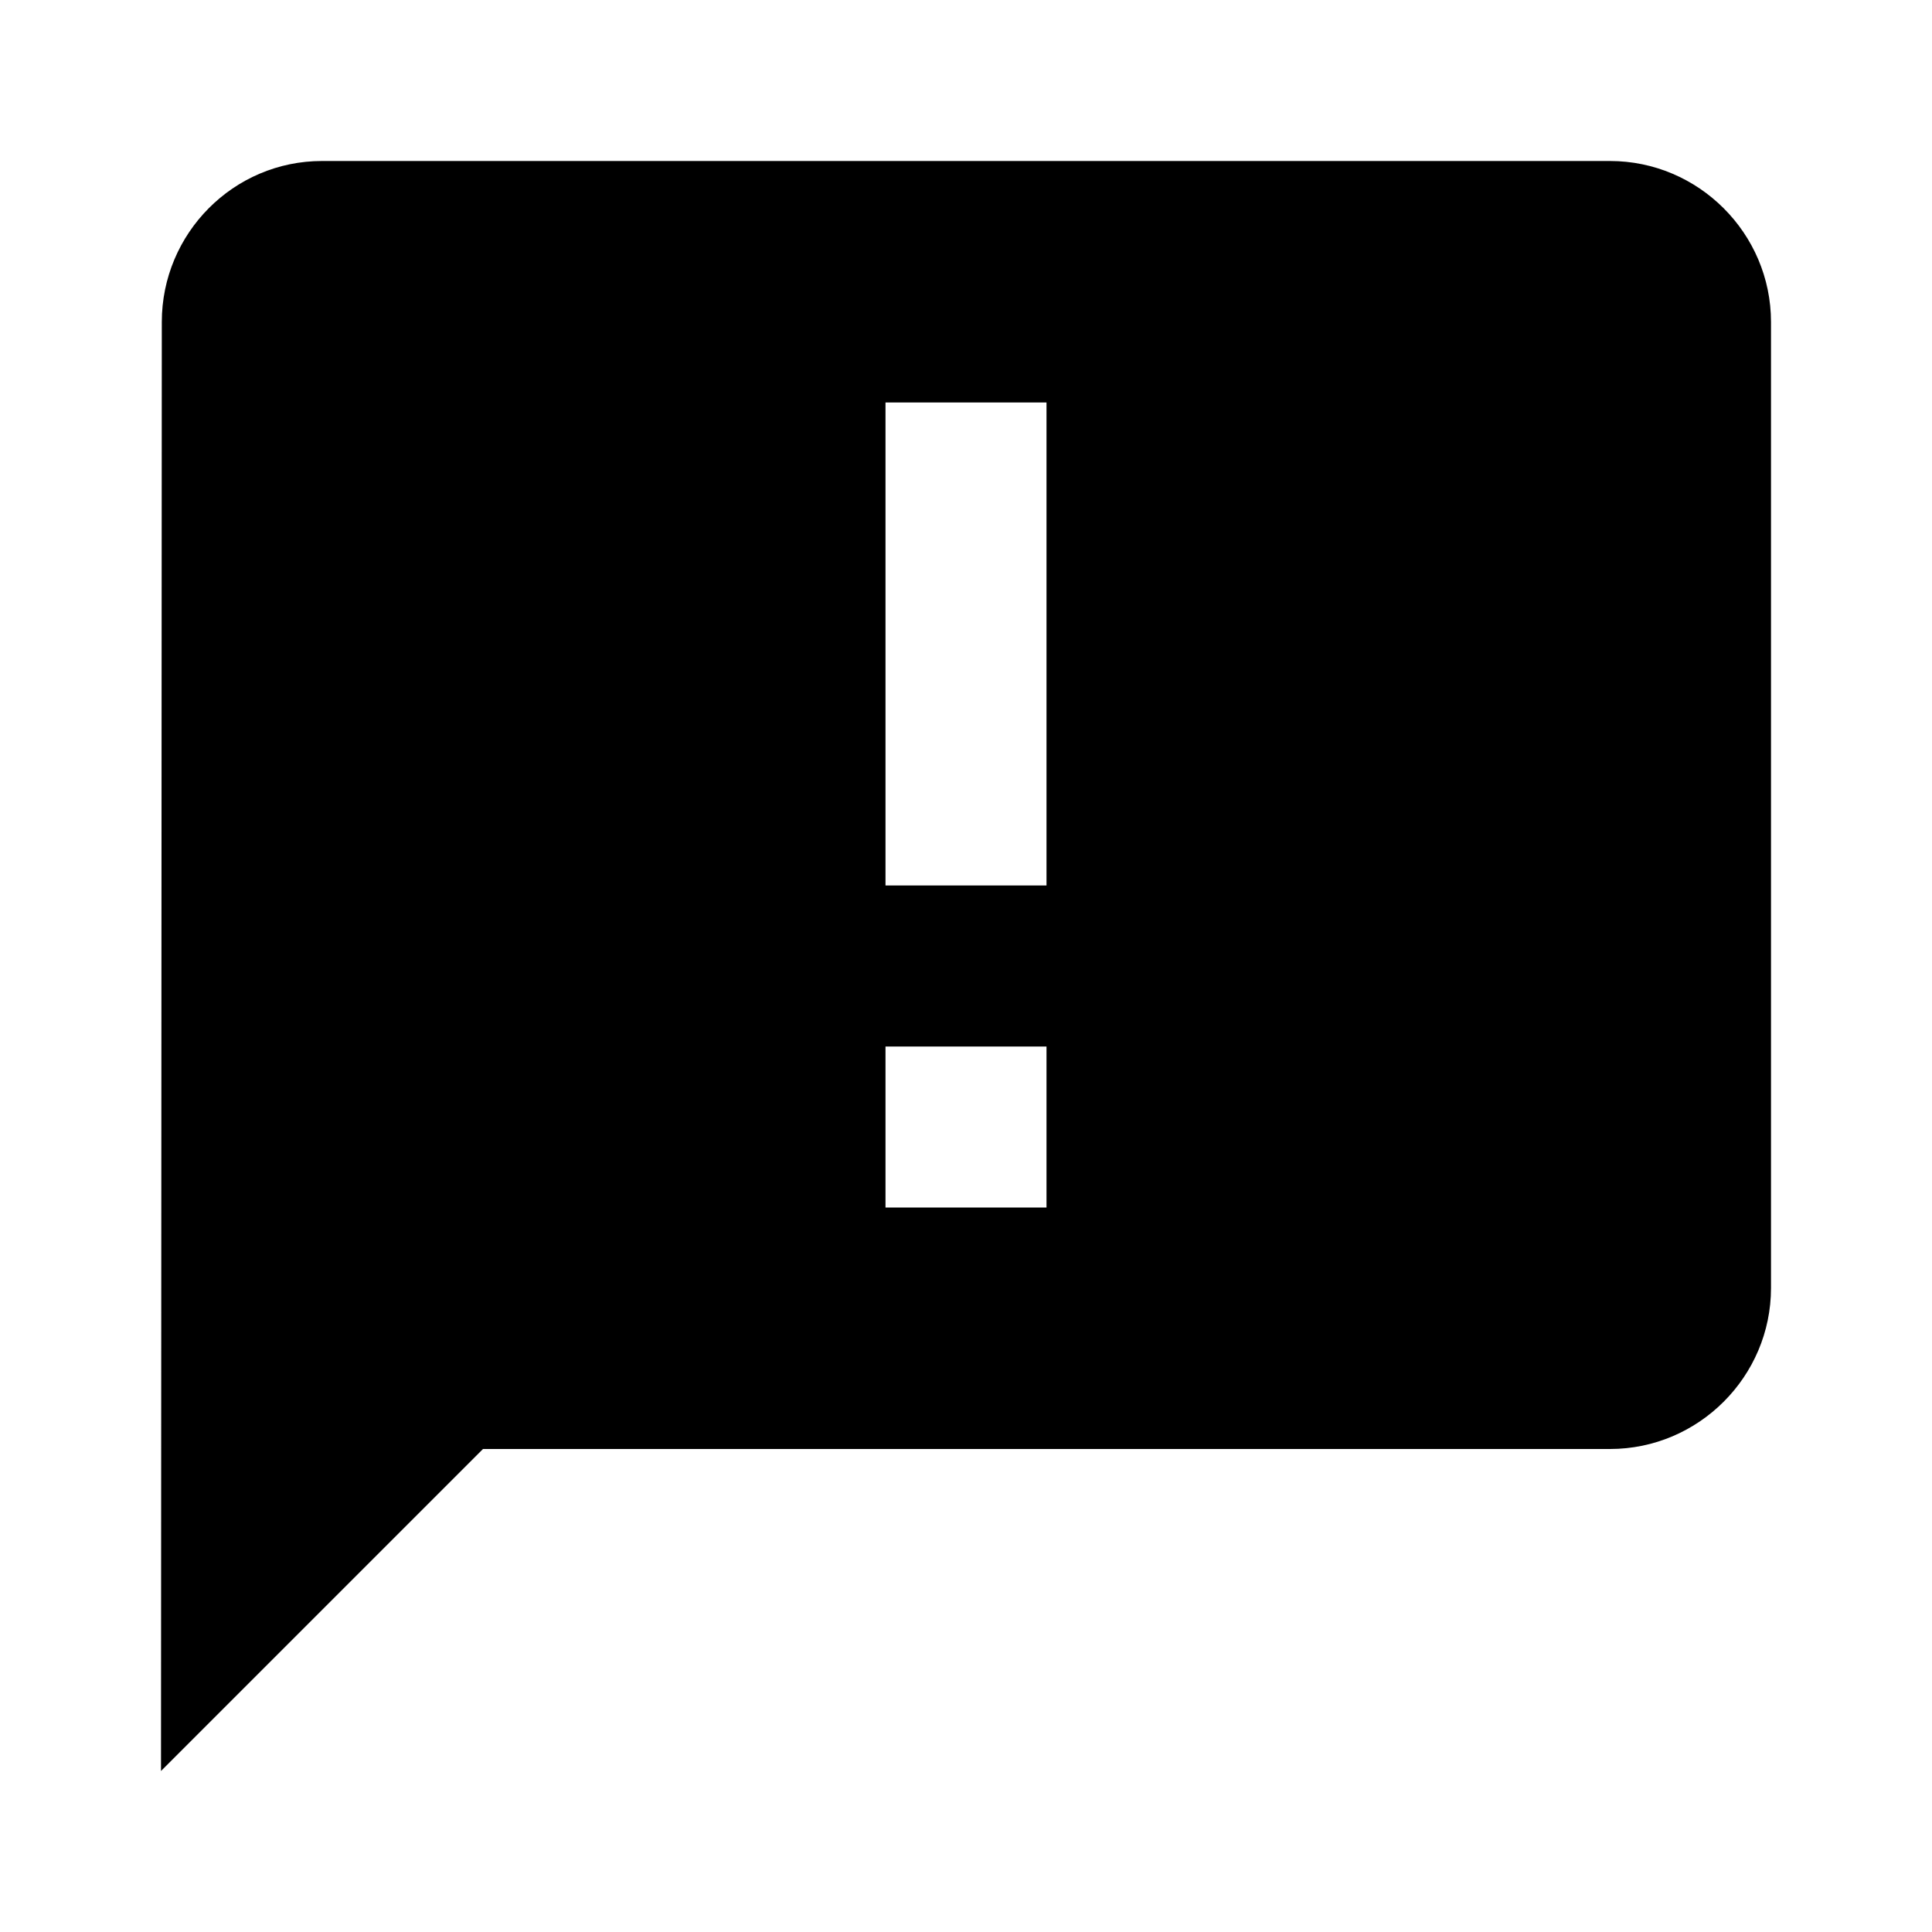
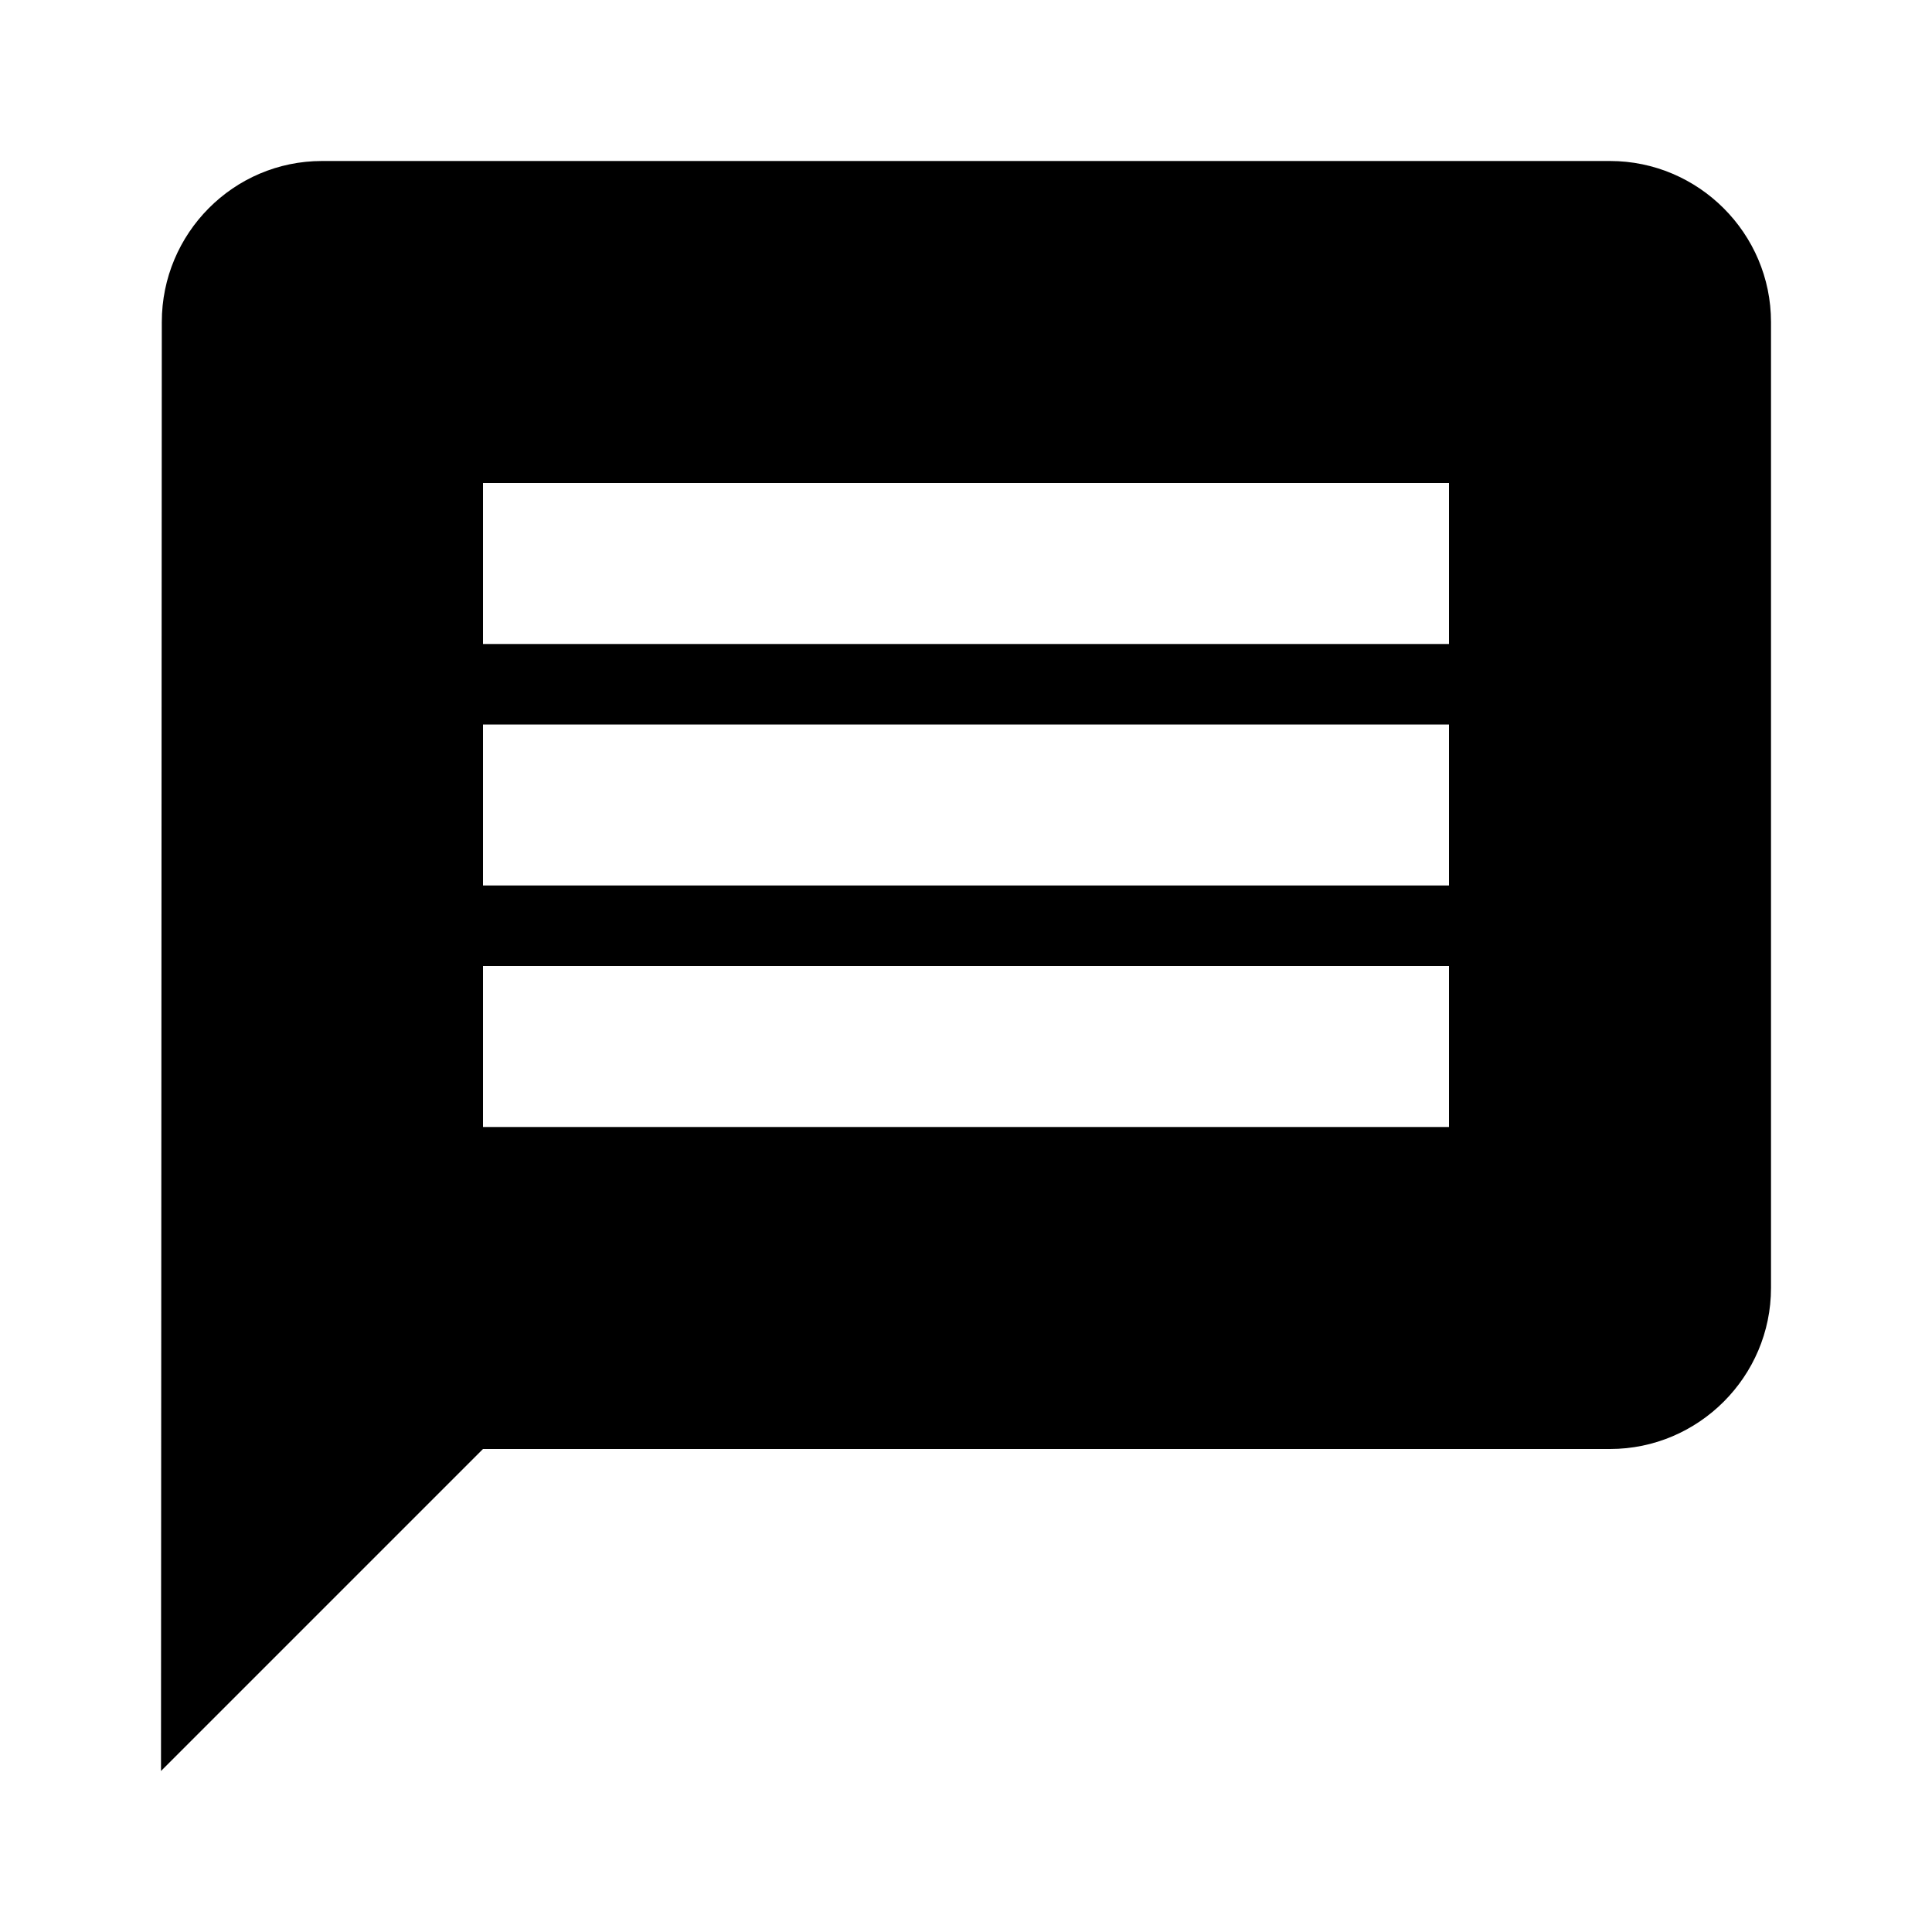
<svg xmlns="http://www.w3.org/2000/svg" fill="#000000" height="24" viewBox="0 0 24 24" width="24">
-   <path d="M20 2H4c-1.1 0-1.99.9-1.99 2L2 22l4-4h14c1.1 0 2-.9 2-2V4c0-1.1-.9-2-2-2zm-7 9h-2V5h2v6zm0 4h-2v-2h2v2z" />
+   <path d="M20 2H4c-1.1 0-1.99.9-1.99 2L2 22l4-4h14c1.1 0 2-.9 2-2V4c0-1.1-.9-2-2-2zm-2 12H6v-2h12v2zm0-3H6V9h12v2zm0-3H6V6h12v2z" />
  <path d="M0 0h24v24H0z" fill="none" />
</svg>
